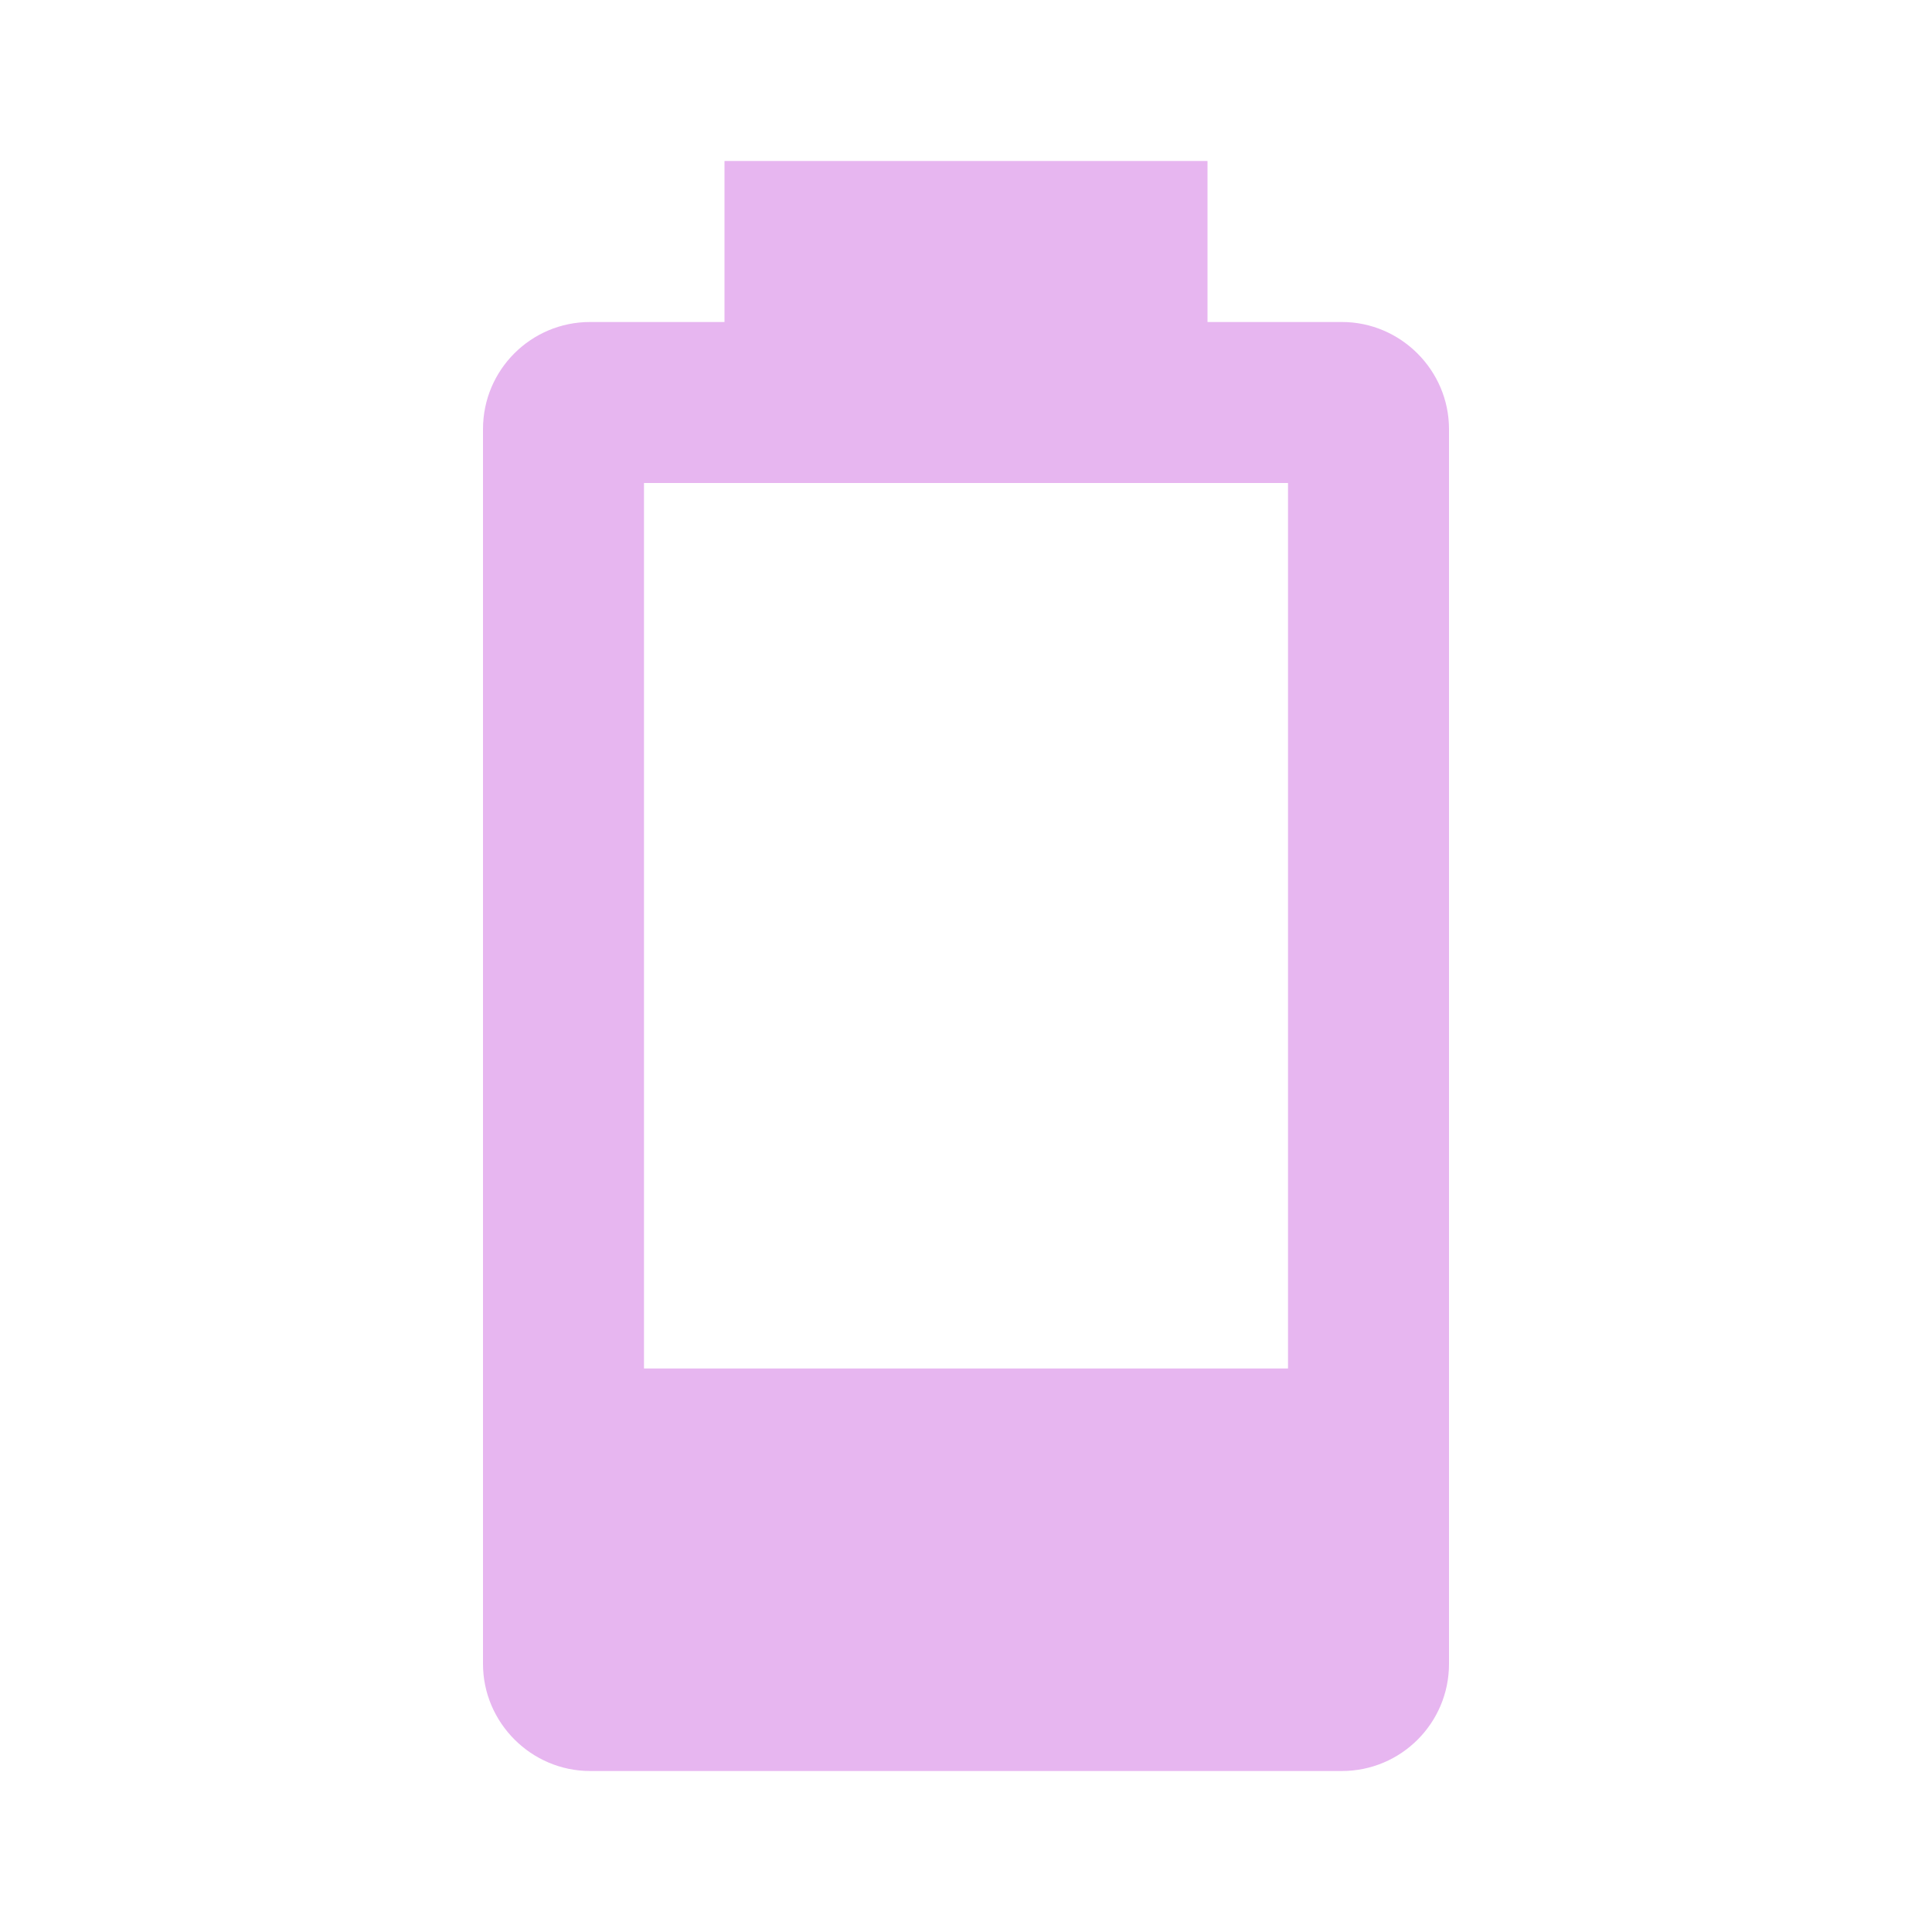
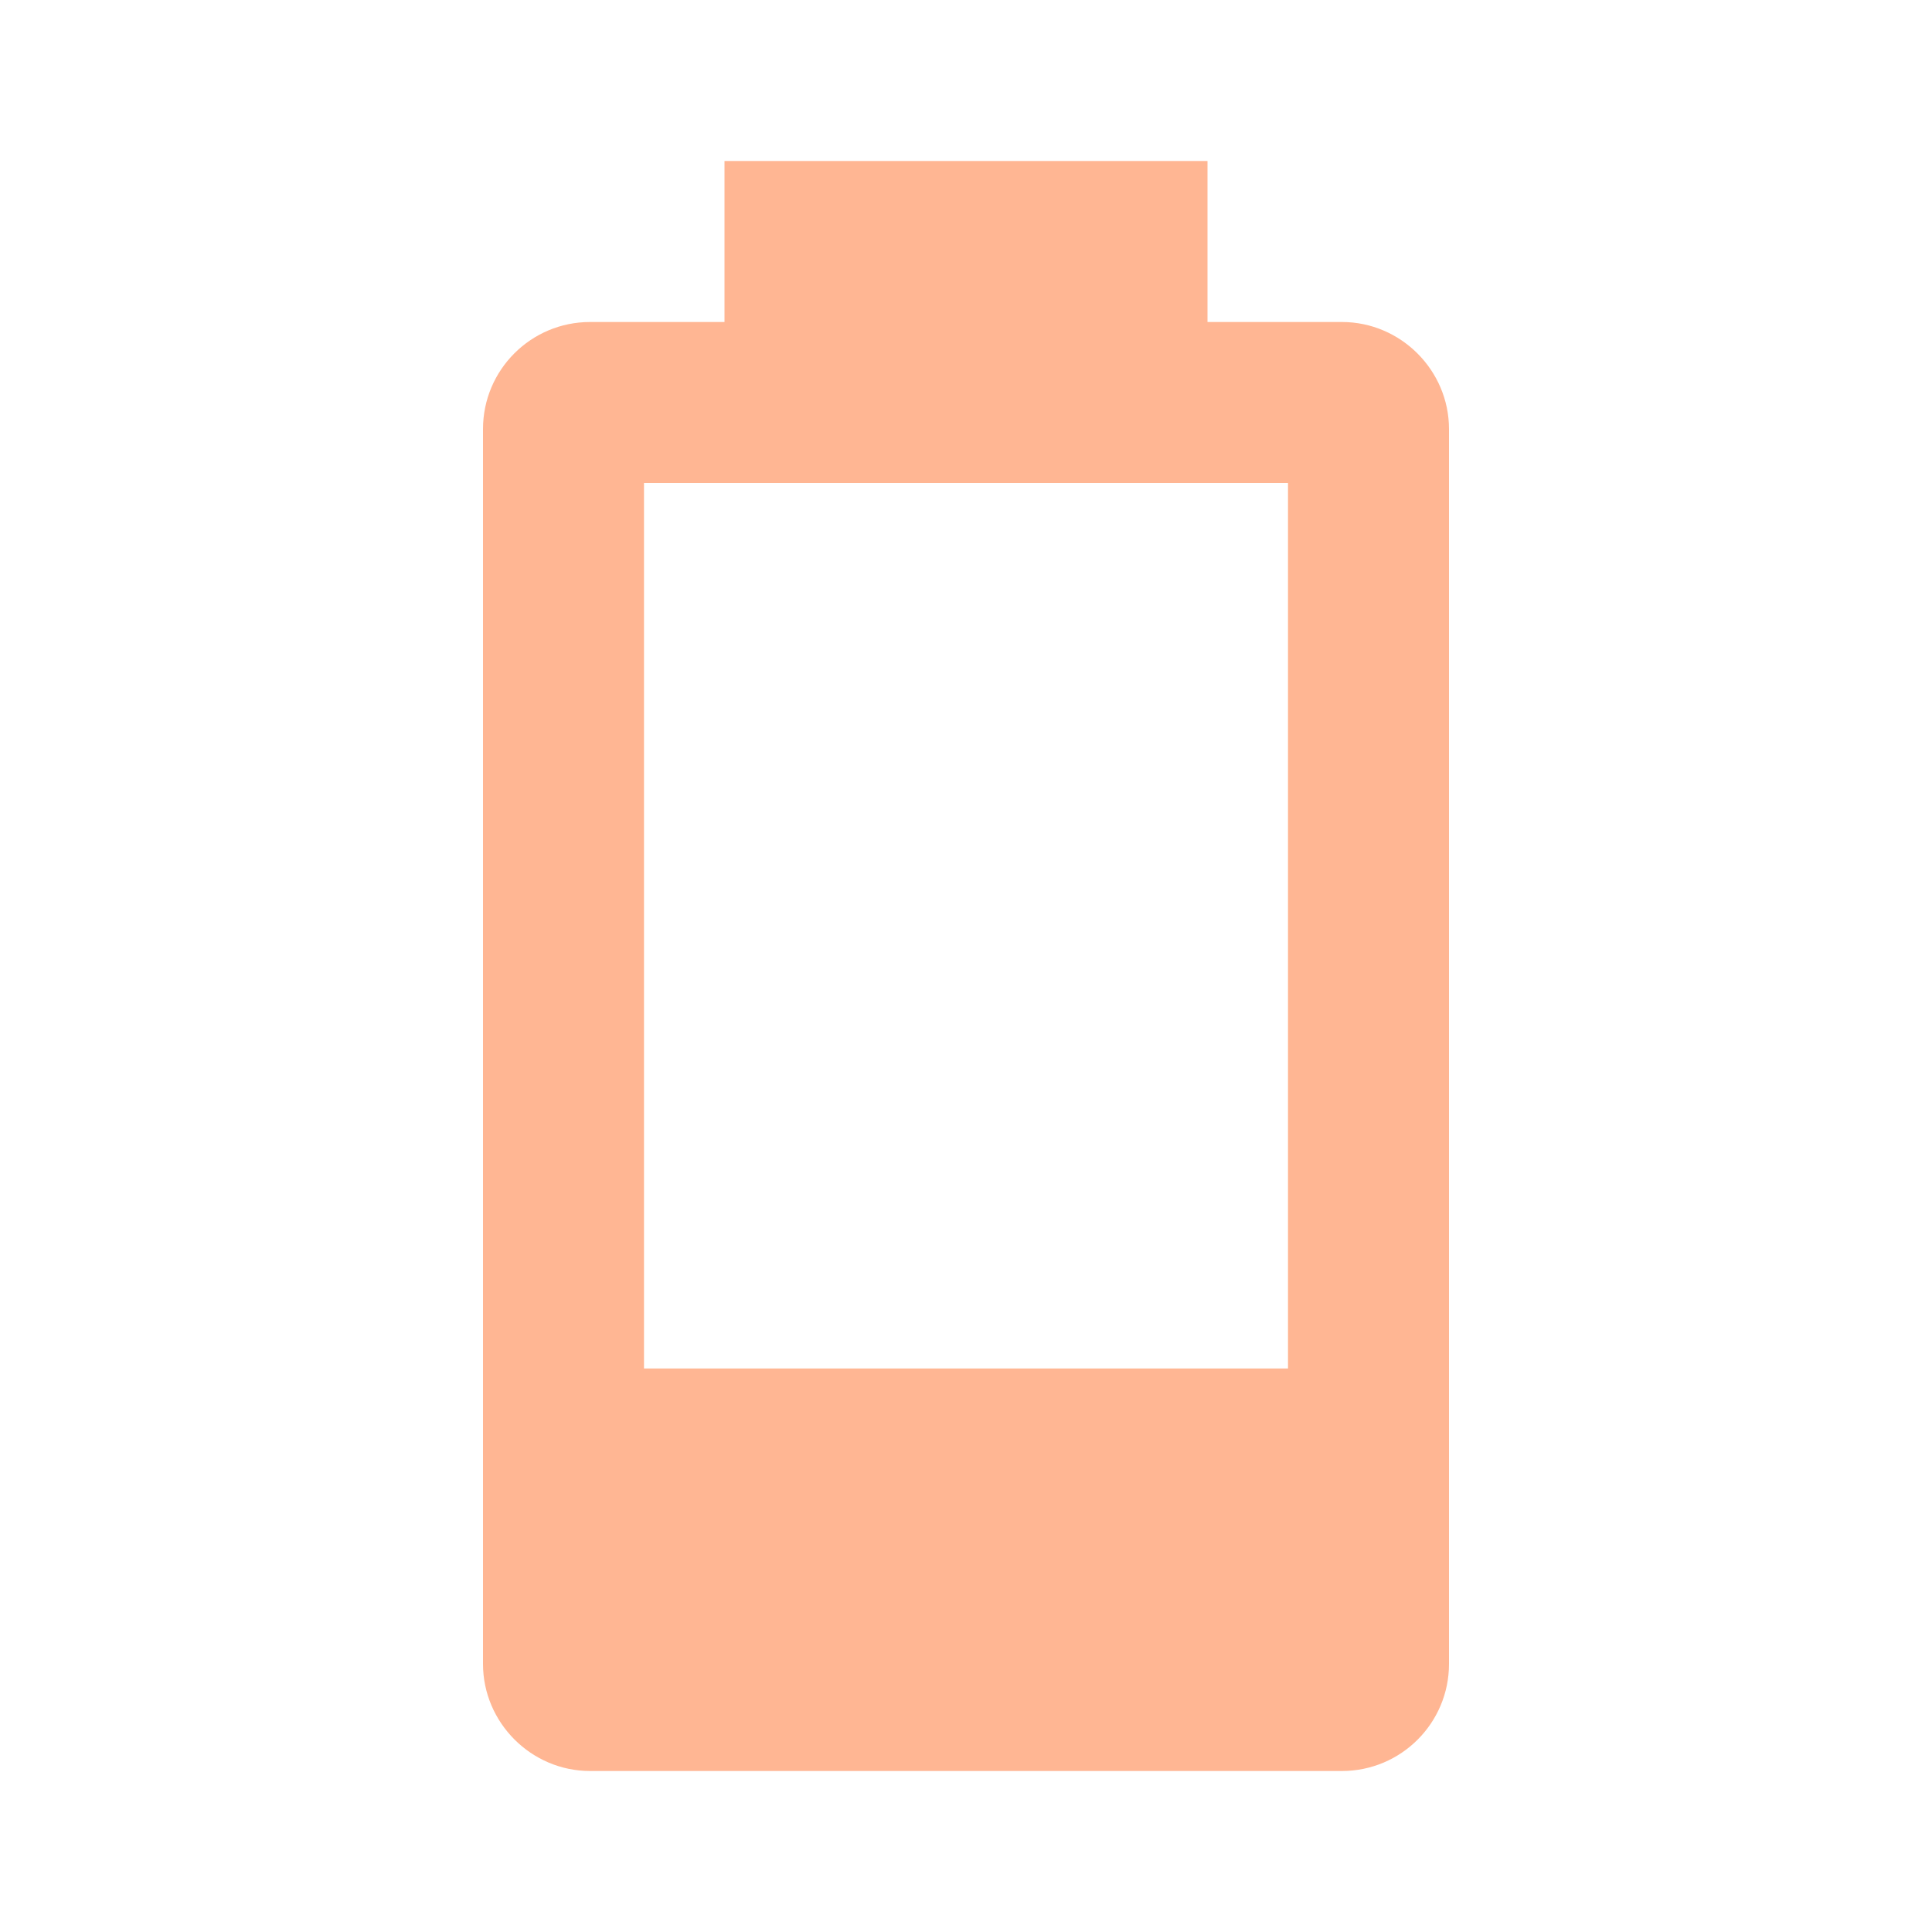
- <svg xmlns="http://www.w3.org/2000/svg" fill="#E7B6F0" preserveAspectRatio="xMidYMid meet" id="mdi-battery-20" viewBox="0 0 24 24">
+ <svg xmlns="http://www.w3.org/2000/svg" fill="#FFB693" preserveAspectRatio="xMidYMid meet" id="mdi-battery-20" viewBox="0 0 24 24">
  <path d="M16,17H8V6H16M16.67,4H15V2H9V4H7.33A1.33,1.33 0 0,0 6,5.33V20.67C6,21.4 6.6,22 7.33,22H16.67A1.33,1.33 0 0,0 18,20.67V5.33C18,4.6 17.4,4 16.67,4Z" />
</svg>
